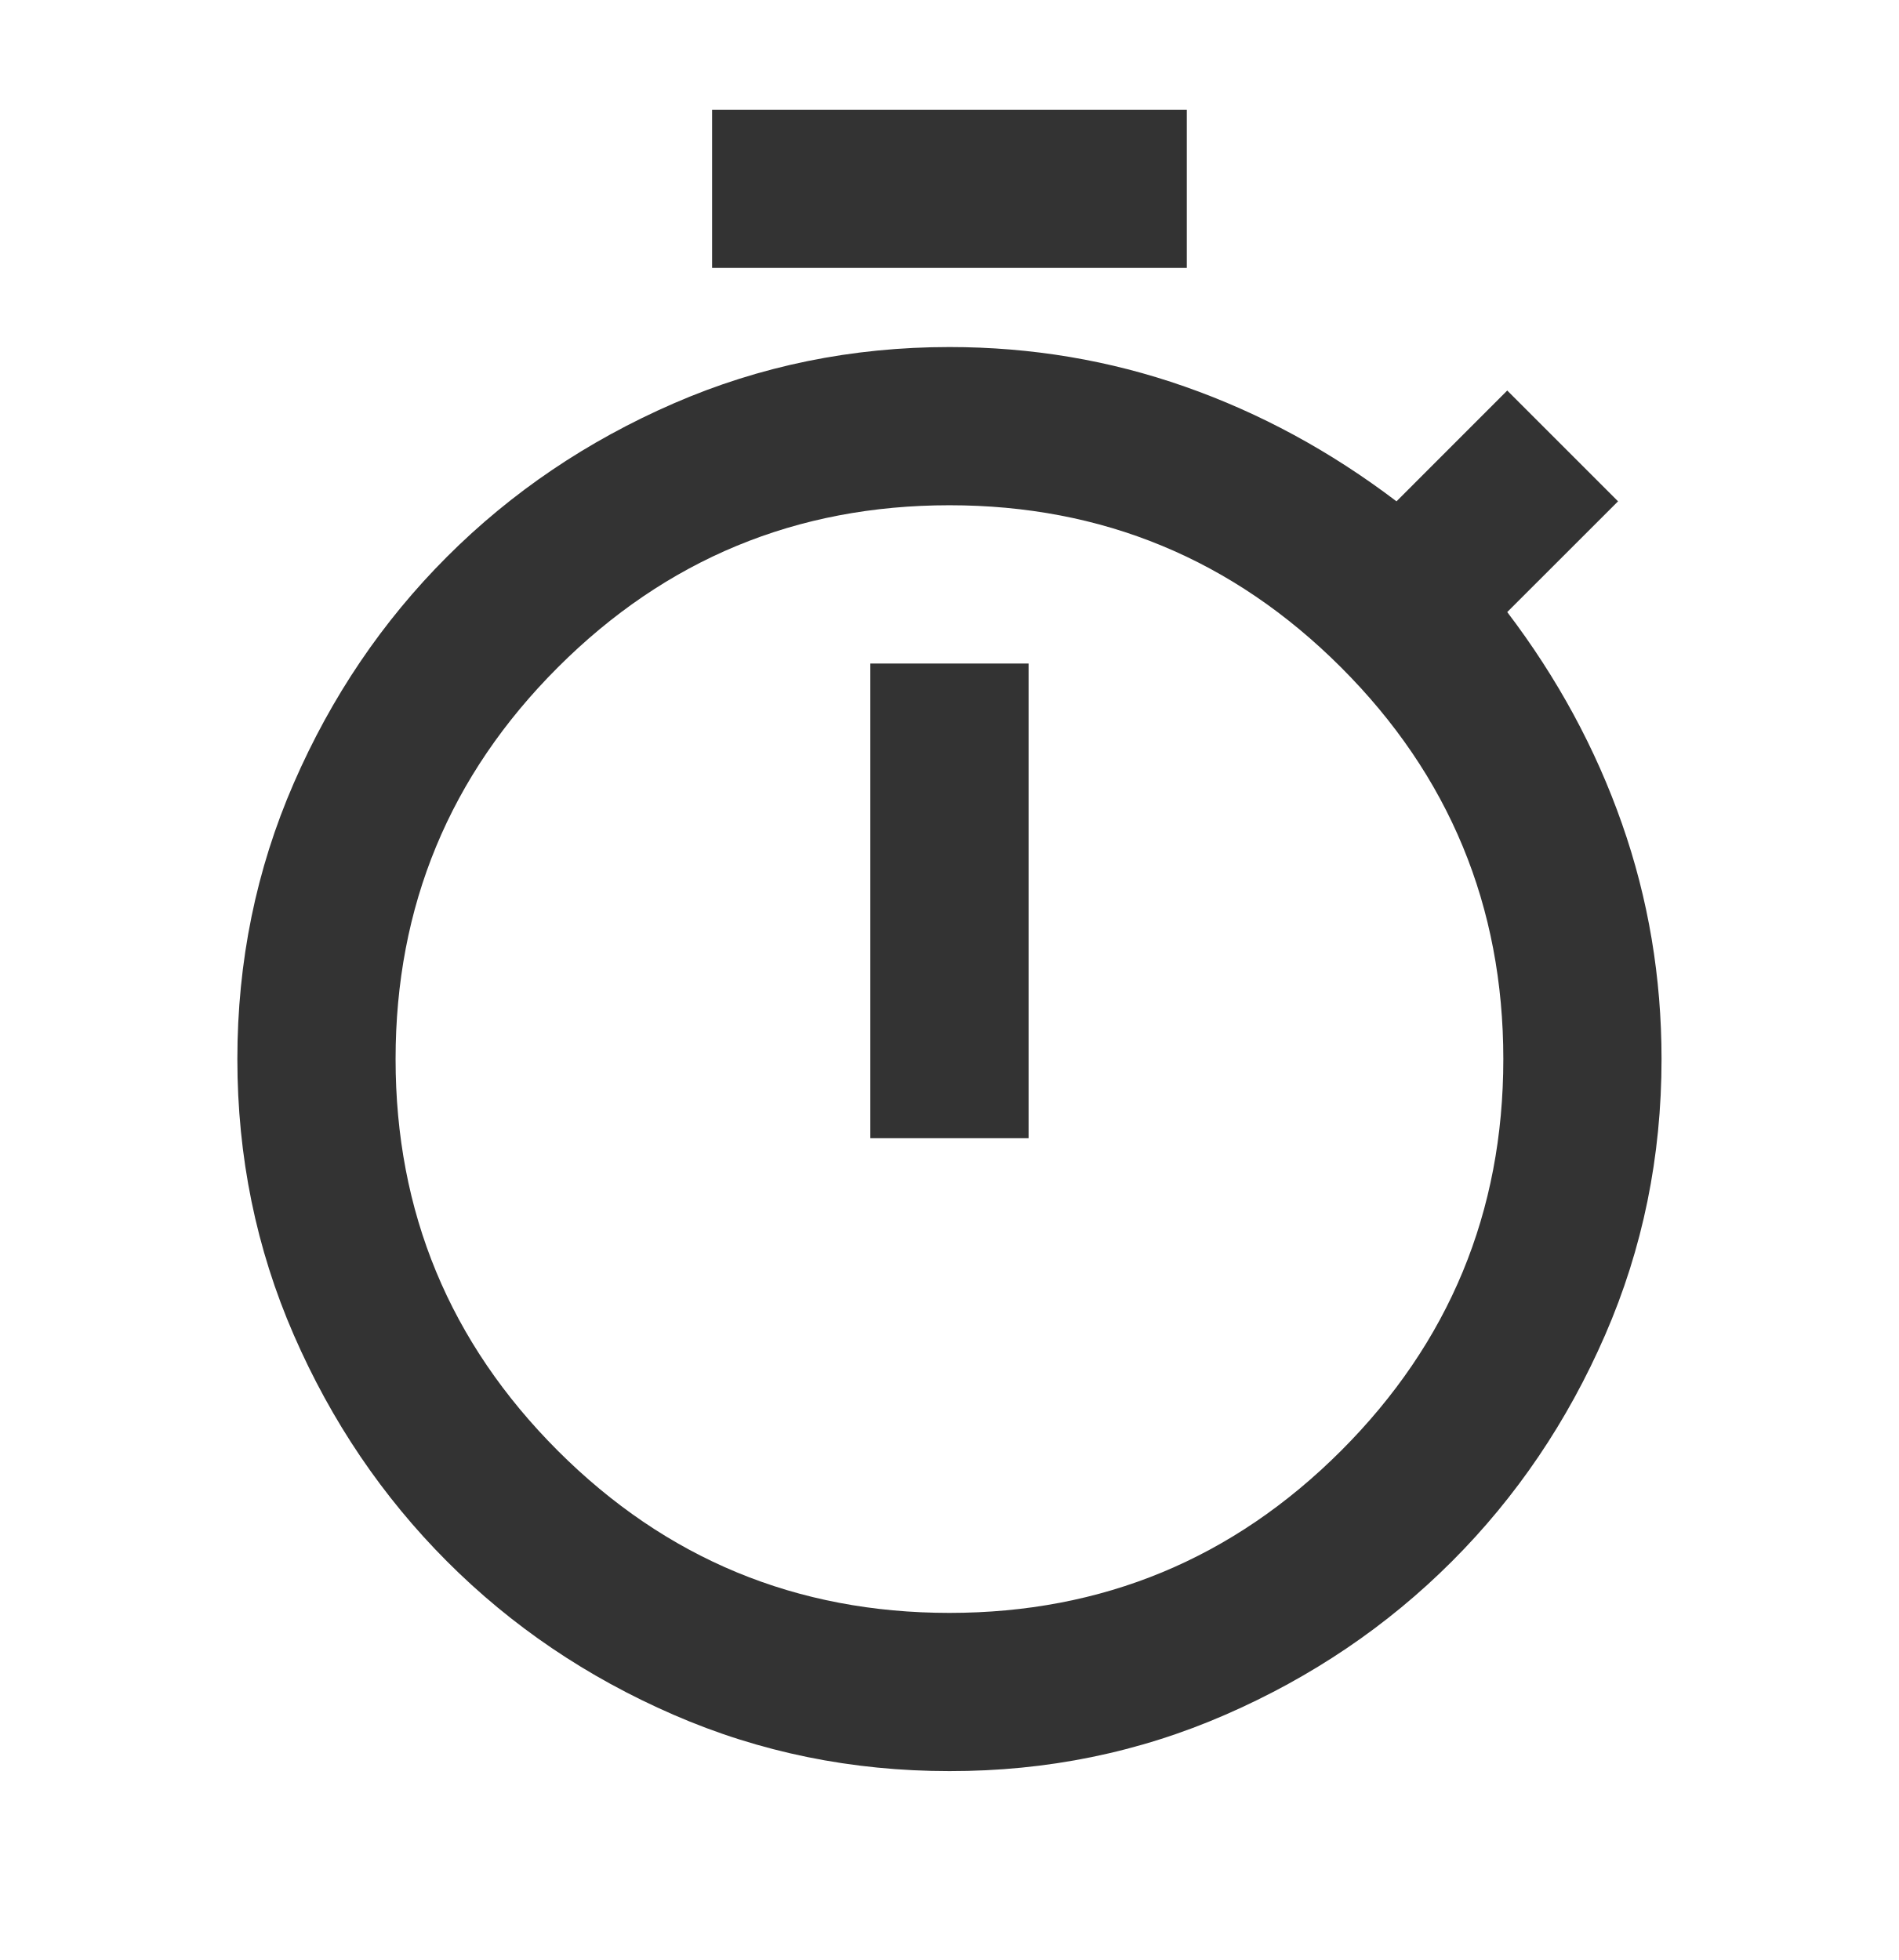
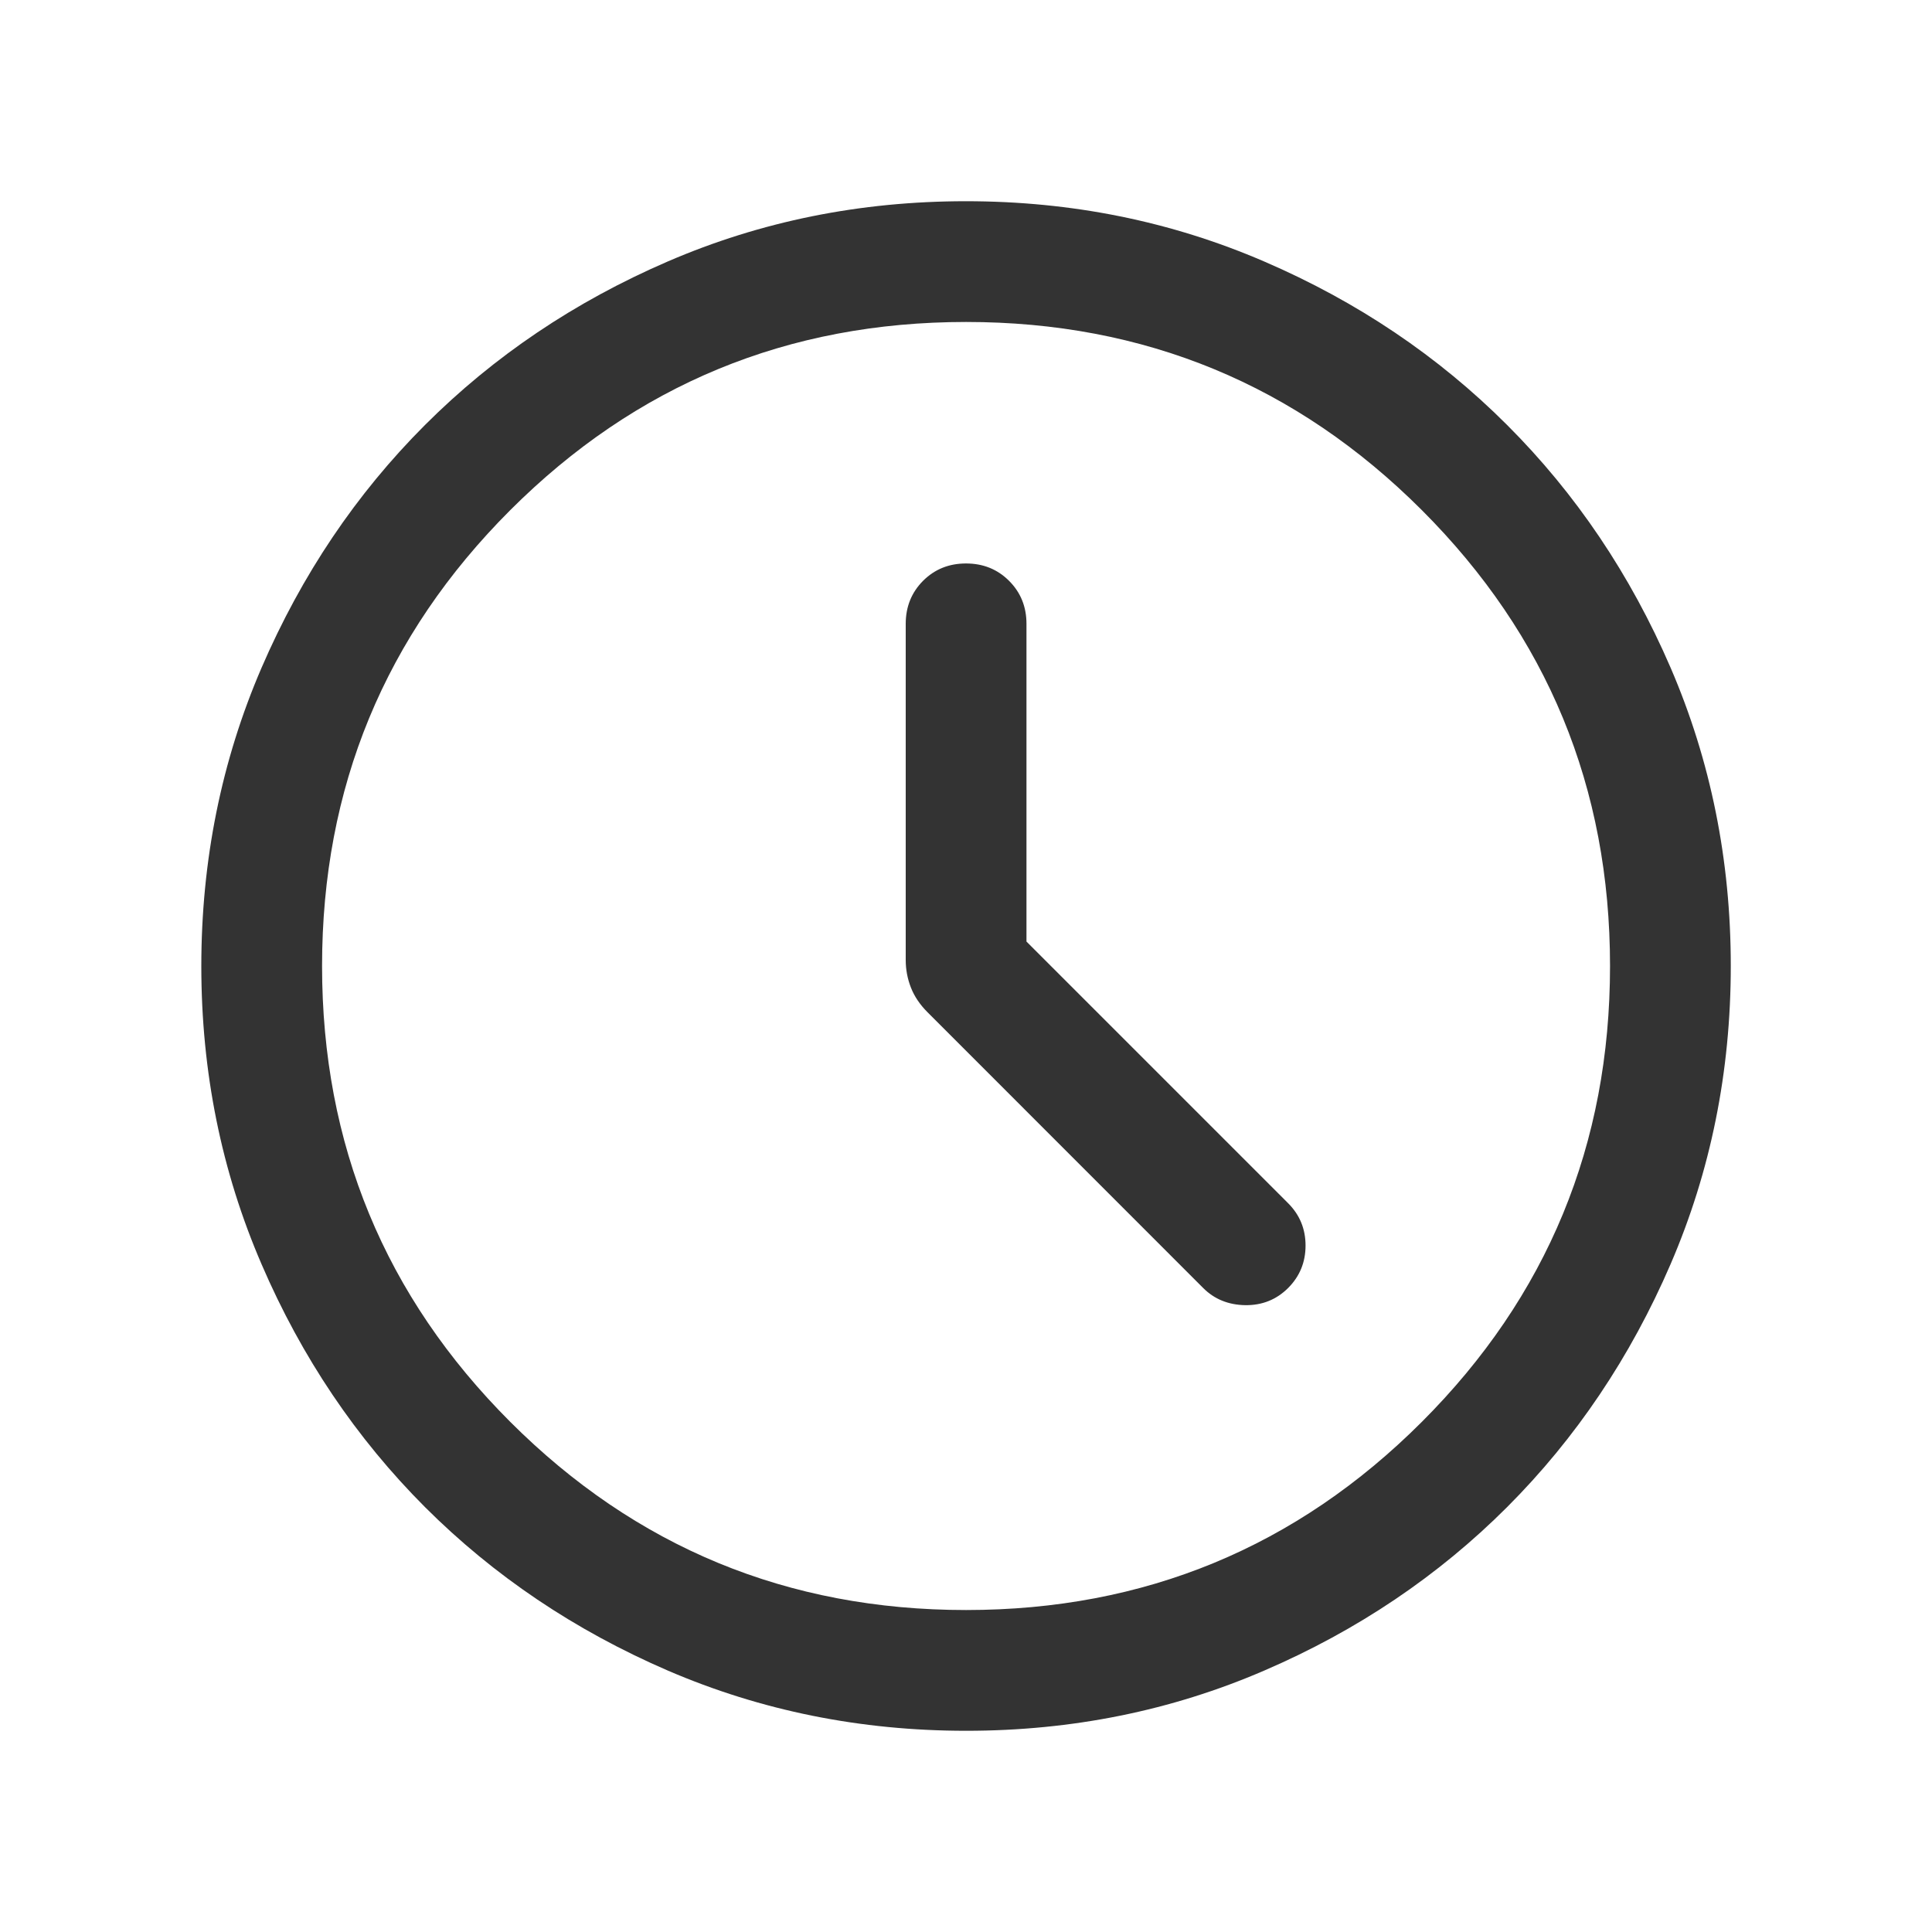
- <svg xmlns="http://www.w3.org/2000/svg" width="31" height="32" viewBox="0 0 31 32" fill="none">
-   <path d="M11.625 4.374V1.791H19.375V4.374H11.625ZM14.208 18.583H16.792V10.833H14.208V18.583ZM15.5 28.916C13.907 28.916 12.405 28.61 10.995 27.996C9.584 27.383 8.352 26.549 7.298 25.493C6.244 24.437 5.41 23.205 4.796 21.795C4.182 20.385 3.875 18.884 3.875 17.291C3.875 15.698 4.182 14.196 4.796 12.786C5.41 11.375 6.244 10.143 7.298 9.089C8.352 8.035 9.585 7.201 10.996 6.587C12.407 5.973 13.909 5.666 15.5 5.666C16.835 5.666 18.116 5.881 19.343 6.312C20.57 6.742 21.721 7.367 22.798 8.185L24.606 6.376L26.415 8.185L24.606 9.993C25.424 11.069 26.049 12.221 26.479 13.448C26.91 14.675 27.125 15.956 27.125 17.291C27.125 18.884 26.818 20.386 26.204 21.796C25.59 23.207 24.756 24.439 23.702 25.493C22.648 26.547 21.415 27.381 20.004 27.996C18.593 28.611 17.091 28.918 15.5 28.916ZM15.5 26.333C17.997 26.333 20.128 25.45 21.894 23.685C23.659 21.919 24.542 19.788 24.542 17.291C24.542 14.794 23.659 12.662 21.894 10.897C20.128 9.132 17.997 8.249 15.5 8.249C13.003 8.249 10.871 9.132 9.106 10.897C7.341 12.662 6.458 14.794 6.458 17.291C6.458 19.788 7.341 21.919 9.106 23.685C10.871 25.45 13.003 26.333 15.5 26.333Z" fill="#333333" />
+ <svg xmlns="http://www.w3.org/2000/svg" width="20" height="20" viewBox="0 0 20 20" fill="none">
+   <path d="M10.626 9.747V6.458C10.626 6.281 10.566 6.133 10.446 6.013C10.326 5.893 10.178 5.833 10 5.833C9.823 5.833 9.675 5.893 9.555 6.013C9.436 6.133 9.376 6.281 9.376 6.458V9.939C9.376 10.037 9.394 10.132 9.43 10.224C9.466 10.316 9.524 10.401 9.602 10.479L12.456 13.334C12.571 13.449 12.716 13.508 12.891 13.511C13.066 13.513 13.213 13.454 13.334 13.334C13.455 13.213 13.515 13.066 13.515 12.894C13.515 12.722 13.455 12.576 13.334 12.455L10.626 9.747ZM10.002 17.917C8.907 17.917 7.878 17.709 6.914 17.294C5.951 16.878 5.113 16.314 4.4 15.602C3.688 14.889 3.123 14.052 2.708 13.088C2.292 12.125 2.084 11.097 2.084 10.002C2.084 8.907 2.292 7.877 2.707 6.914C3.123 5.95 3.687 5.112 4.399 4.4C5.112 3.687 5.949 3.123 6.912 2.707C7.875 2.291 8.904 2.083 9.999 2.083C11.094 2.083 12.123 2.291 13.087 2.707C14.05 3.122 14.888 3.686 15.601 4.399C16.314 5.111 16.878 5.949 17.294 6.912C17.709 7.875 17.917 8.904 17.917 9.999C17.917 11.094 17.709 12.123 17.294 13.086C16.878 14.05 16.314 14.888 15.602 15.601C14.89 16.313 14.052 16.878 13.089 17.293C12.126 17.709 11.097 17.917 10.002 17.917ZM10.001 16.667C11.848 16.667 13.421 16.017 14.719 14.719C16.018 13.42 16.667 11.847 16.667 10C16.667 8.153 16.018 6.58 14.719 5.281C13.421 3.983 11.848 3.333 10.001 3.333C8.153 3.333 6.581 3.983 5.282 5.281C3.983 6.58 3.334 8.153 3.334 10C3.334 11.847 3.983 13.42 5.282 14.719C6.581 16.017 8.153 16.667 10.001 16.667Z" fill="#333333" />
</svg>
